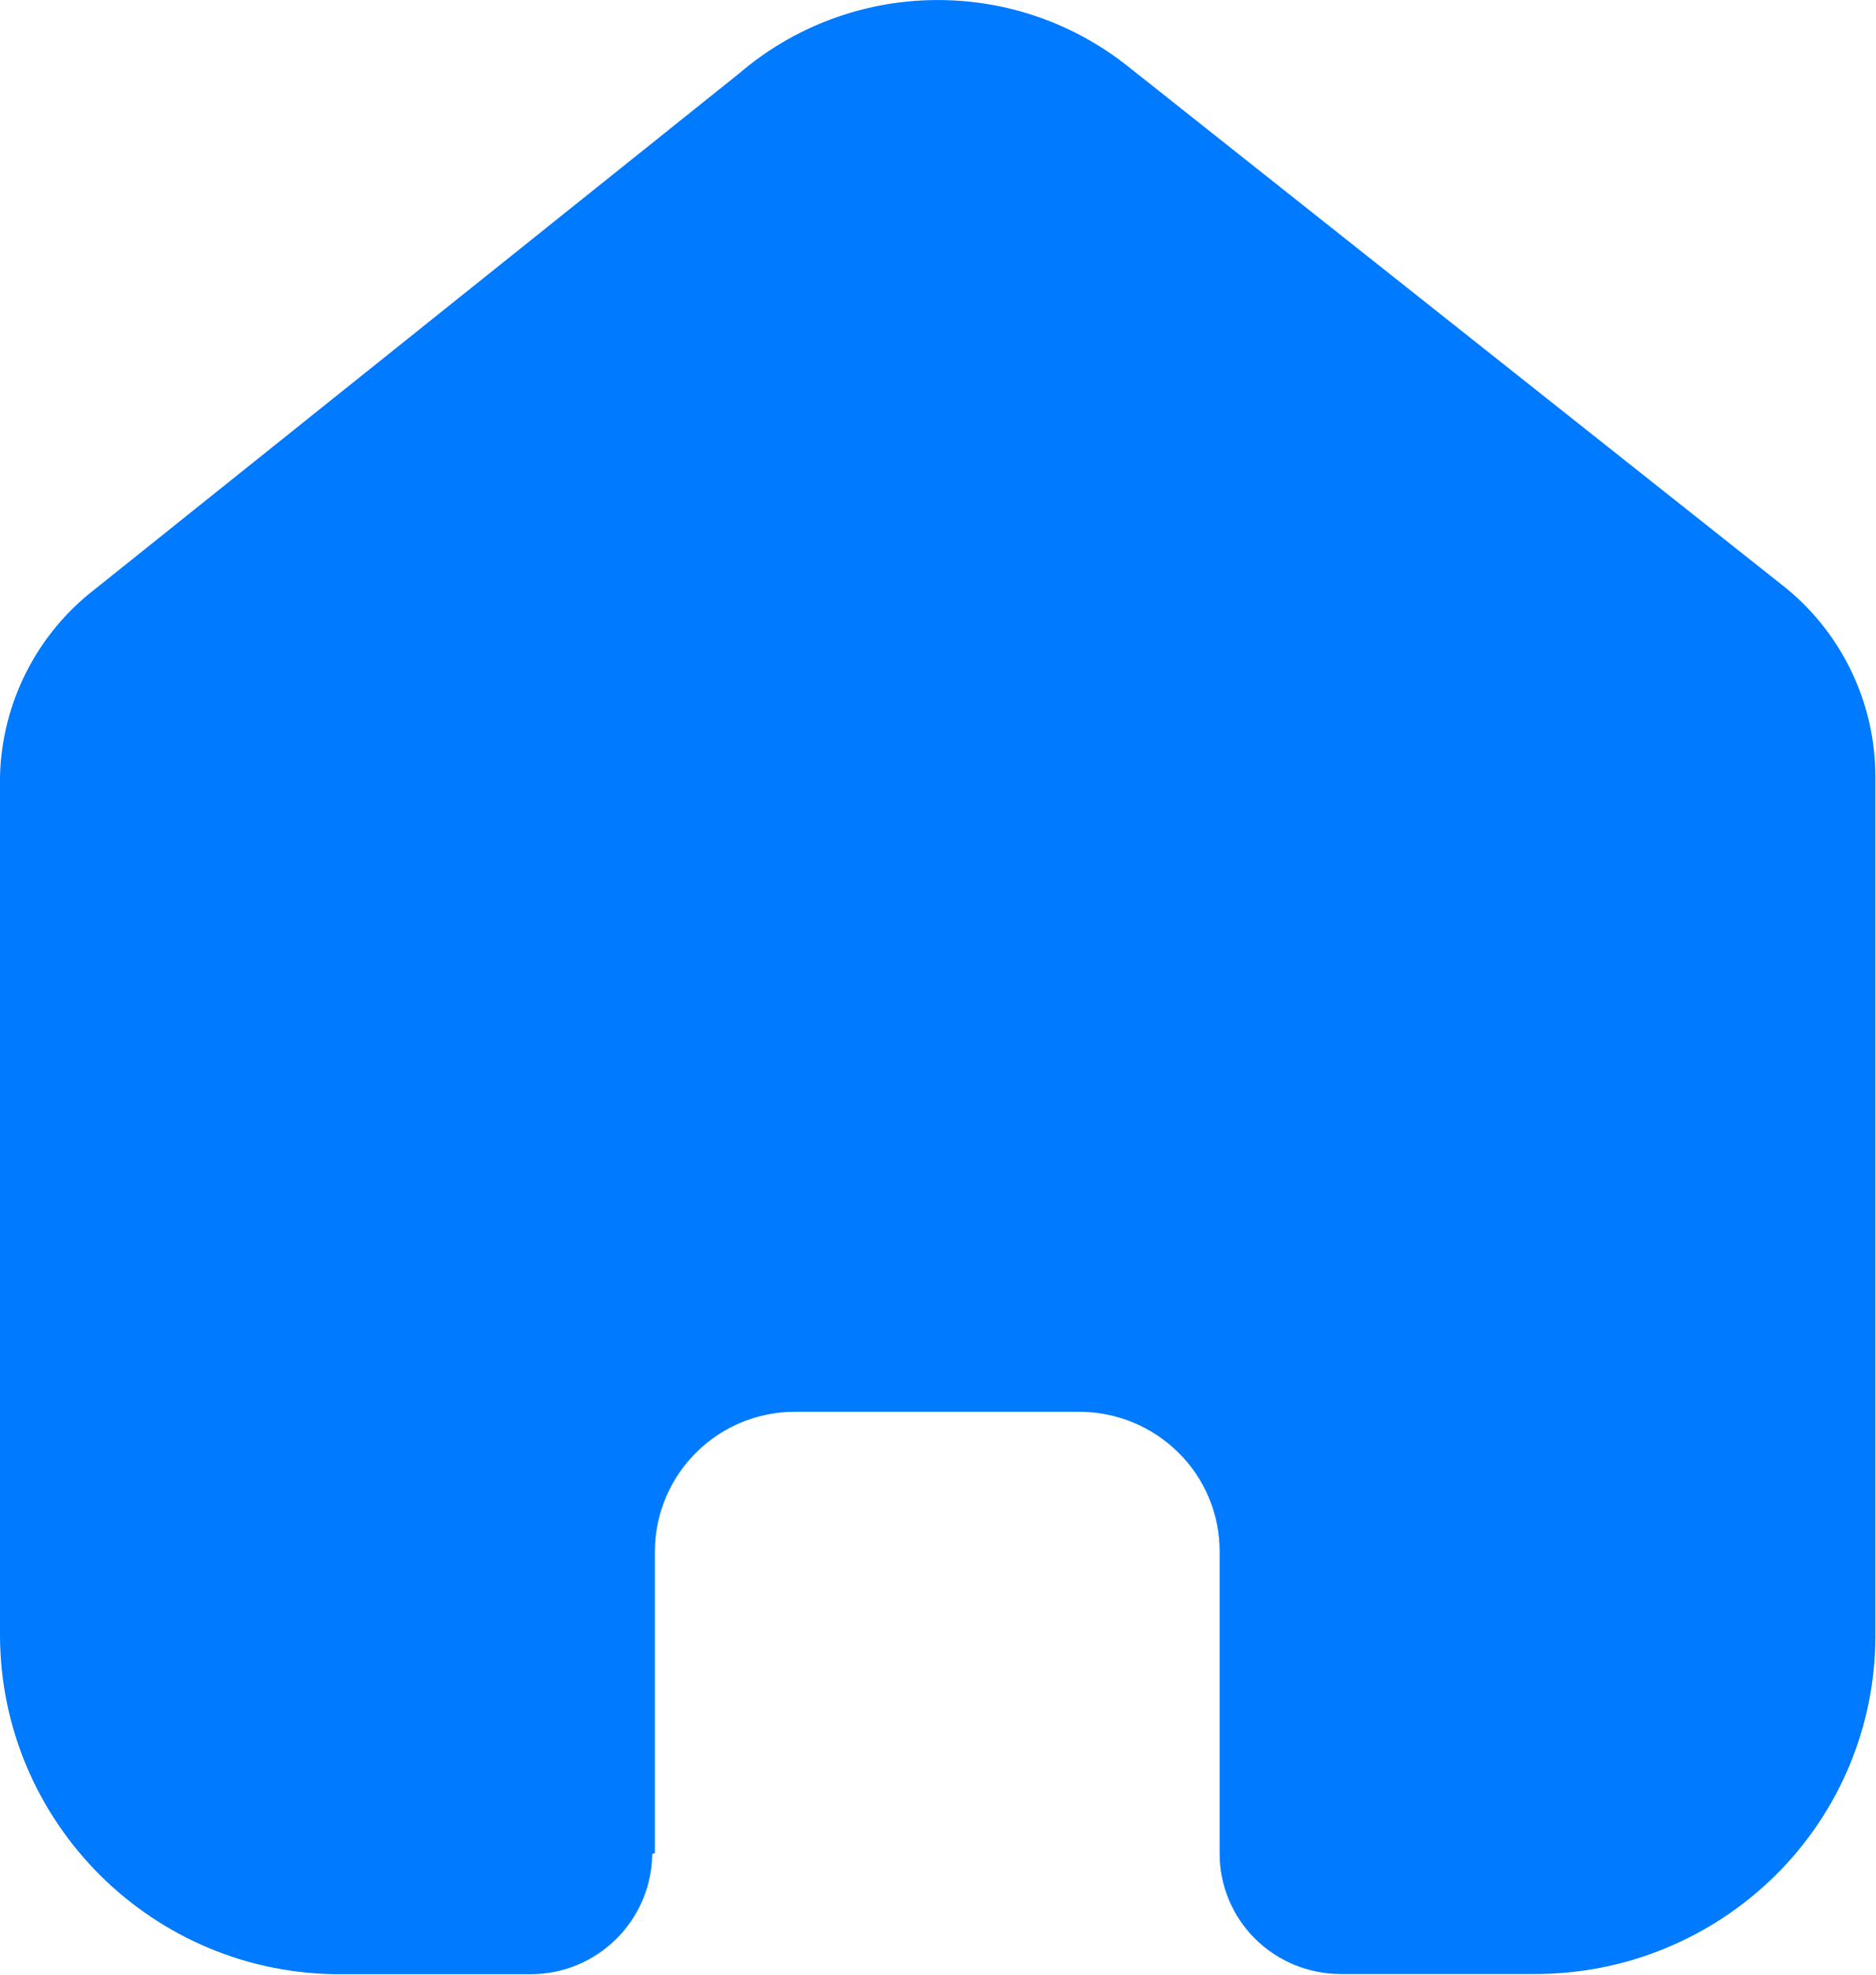
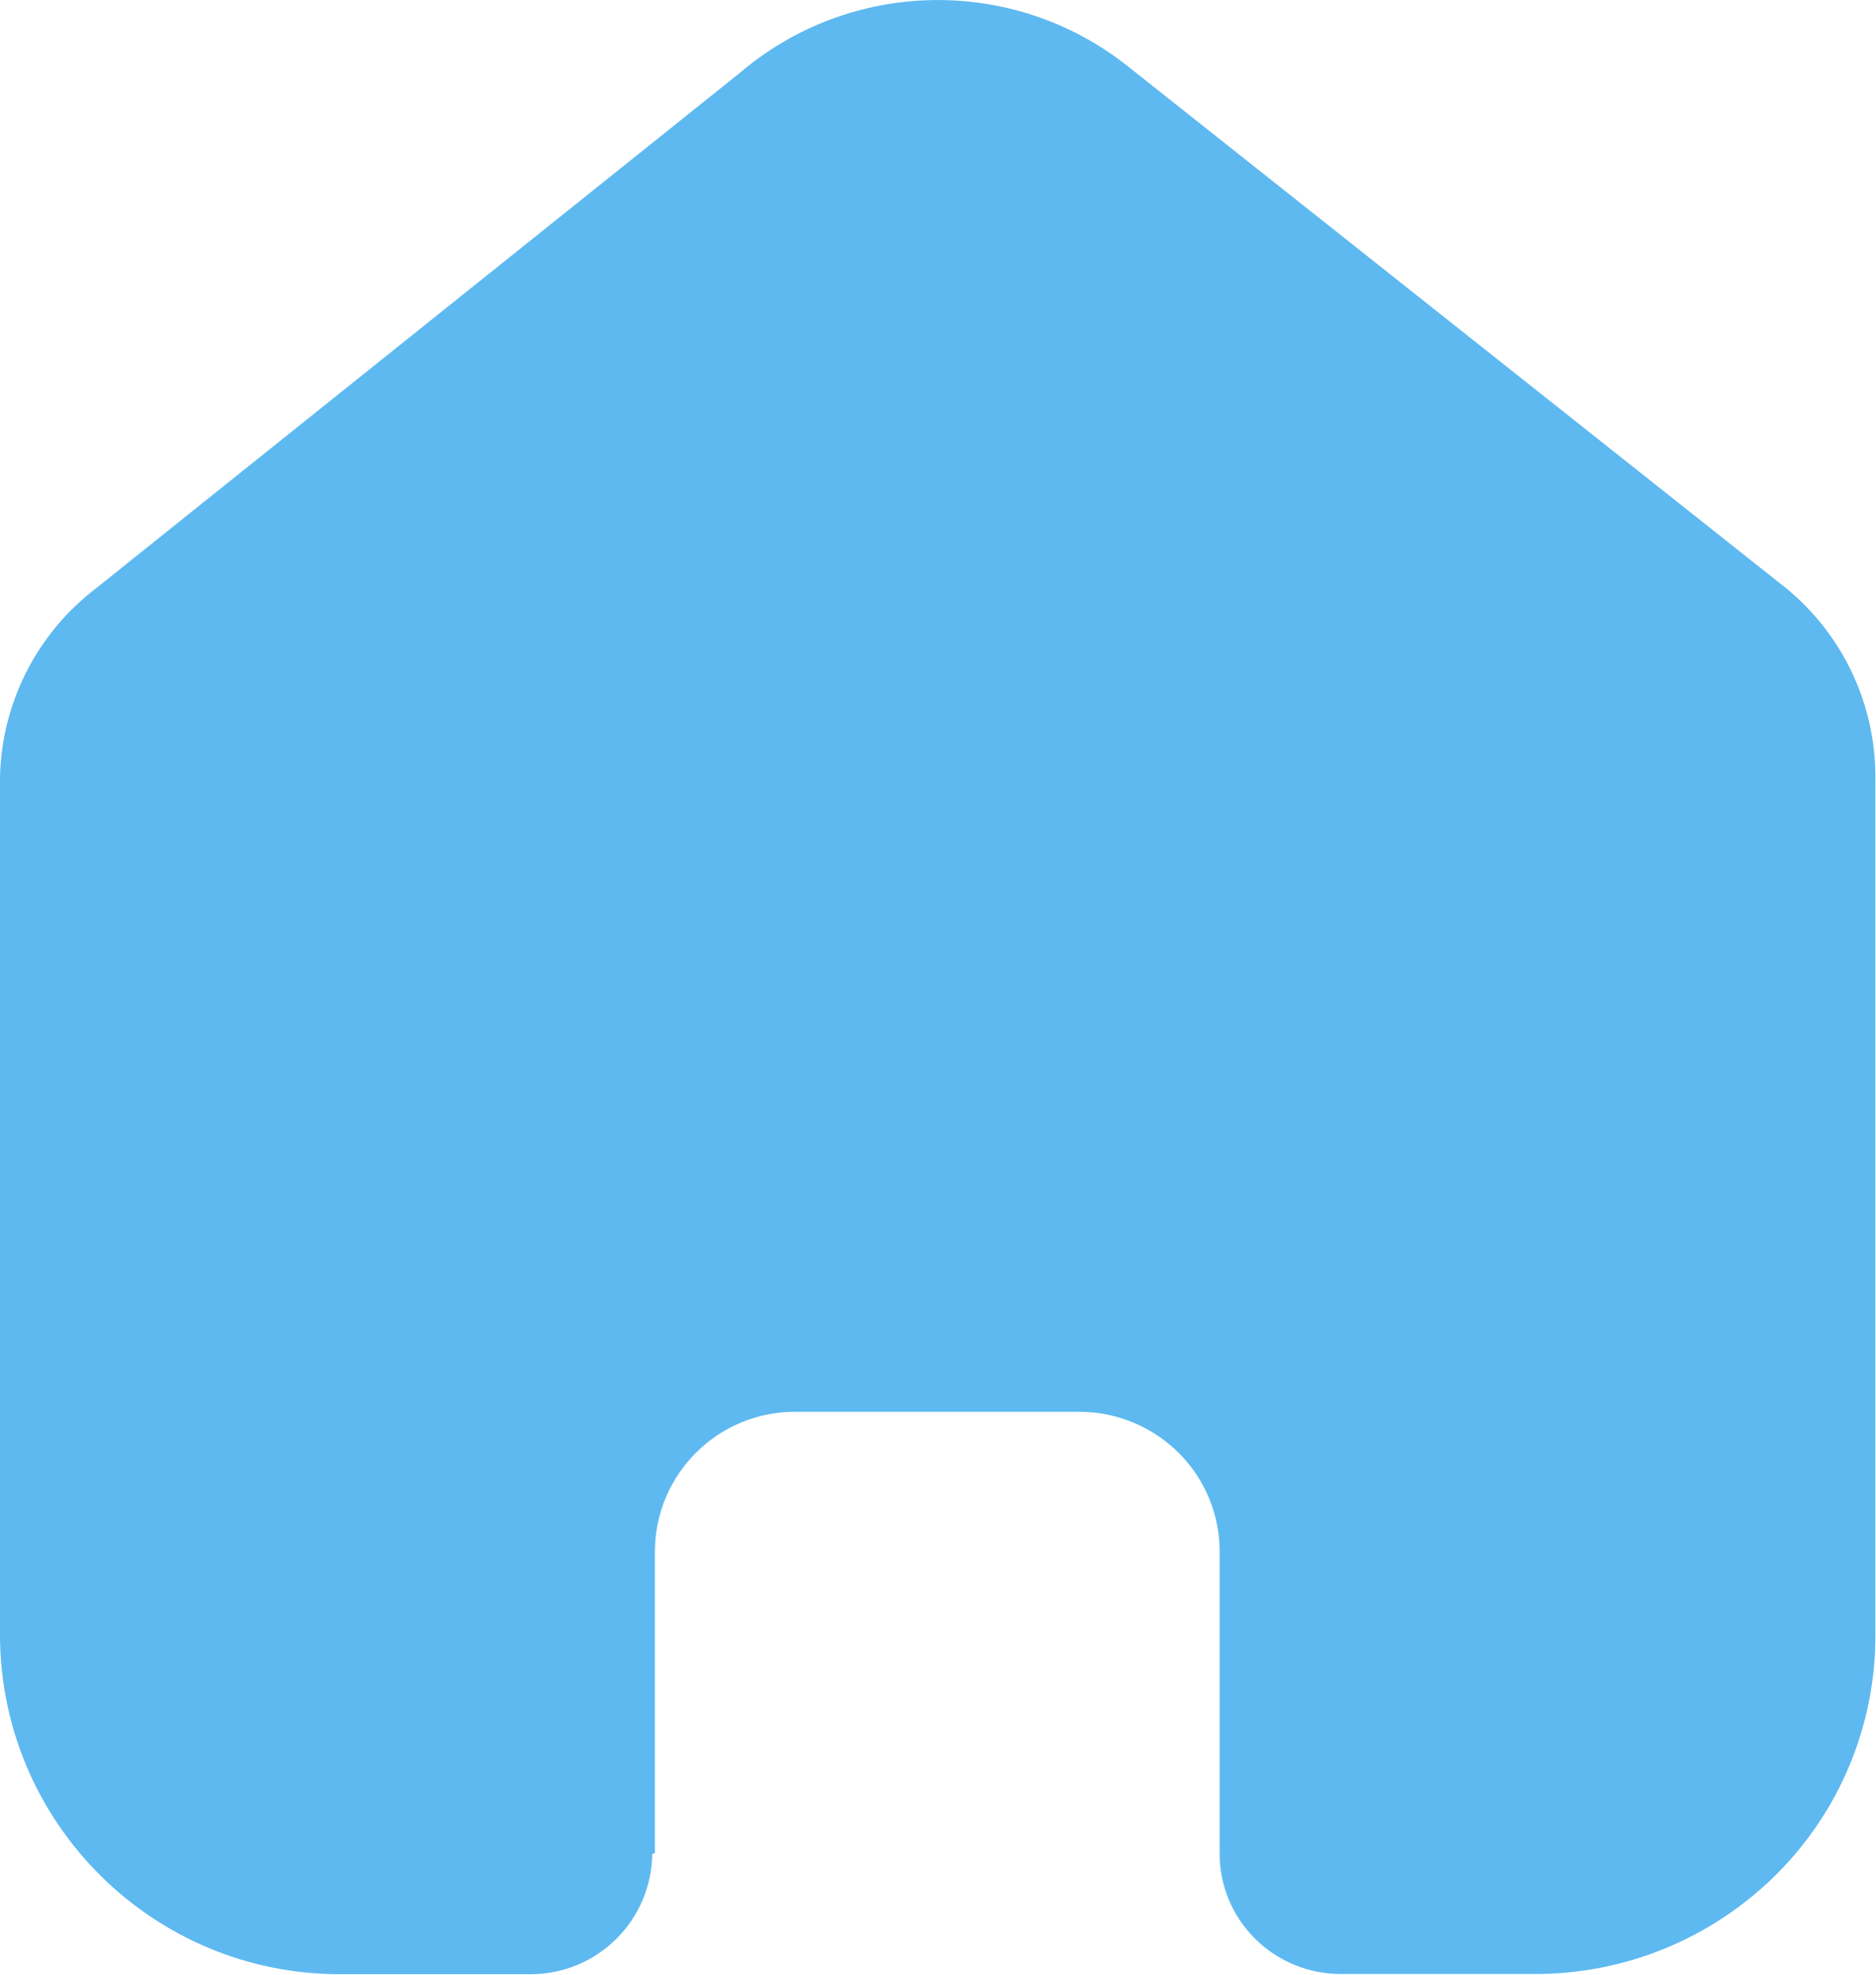
<svg xmlns="http://www.w3.org/2000/svg" width="17.585" height="18.51" viewBox="0 0 17.585 18.51">
  <g id="Iconly_Bold_Home" data-name="Iconly/Bold/Home" transform="translate(-2.5 -2)">
    <g id="Home" transform="translate(2.5 2)">
-       <path id="Path_12" data-name="Path 12" d="M6.141,17.375v-2.83a1.313,1.313,0,0,1,1.318-1.308h2.66a1.322,1.322,0,0,1,.932.383,1.3,1.3,0,0,1,.386.925v2.83a1.123,1.123,0,0,0,.33.8,1.139,1.139,0,0,0,.806.333h1.815a3.2,3.2,0,0,0,2.261-.925,3.156,3.156,0,0,0,.937-2.243V7.281a2.288,2.288,0,0,0-.829-1.76L10.582.626A2.867,2.867,0,0,0,6.928.691L.895,5.52A2.29,2.29,0,0,0,0,7.281v8.054A3.187,3.187,0,0,0,3.2,18.51H4.972a1.14,1.14,0,0,0,1.144-1.127Z" transform="translate(0 0)" fill="#007aff" />
+       <path id="Path_12" data-name="Path 12" d="M6.141,17.375v-2.83a1.313,1.313,0,0,1,1.318-1.308h2.66a1.322,1.322,0,0,1,.932.383,1.3,1.3,0,0,1,.386.925v2.83a1.123,1.123,0,0,0,.33.8,1.139,1.139,0,0,0,.806.333h1.815a3.2,3.2,0,0,0,2.261-.925,3.156,3.156,0,0,0,.937-2.243V7.281a2.288,2.288,0,0,0-.829-1.76L10.582.626A2.867,2.867,0,0,0,6.928.691L.895,5.52A2.29,2.29,0,0,0,0,7.281v8.054A3.187,3.187,0,0,0,3.2,18.51H4.972a1.14,1.14,0,0,0,1.144-1.127Z" transform="translate(0 0)" fill="#5eb9f0" />
    </g>
  </g>
</svg>
